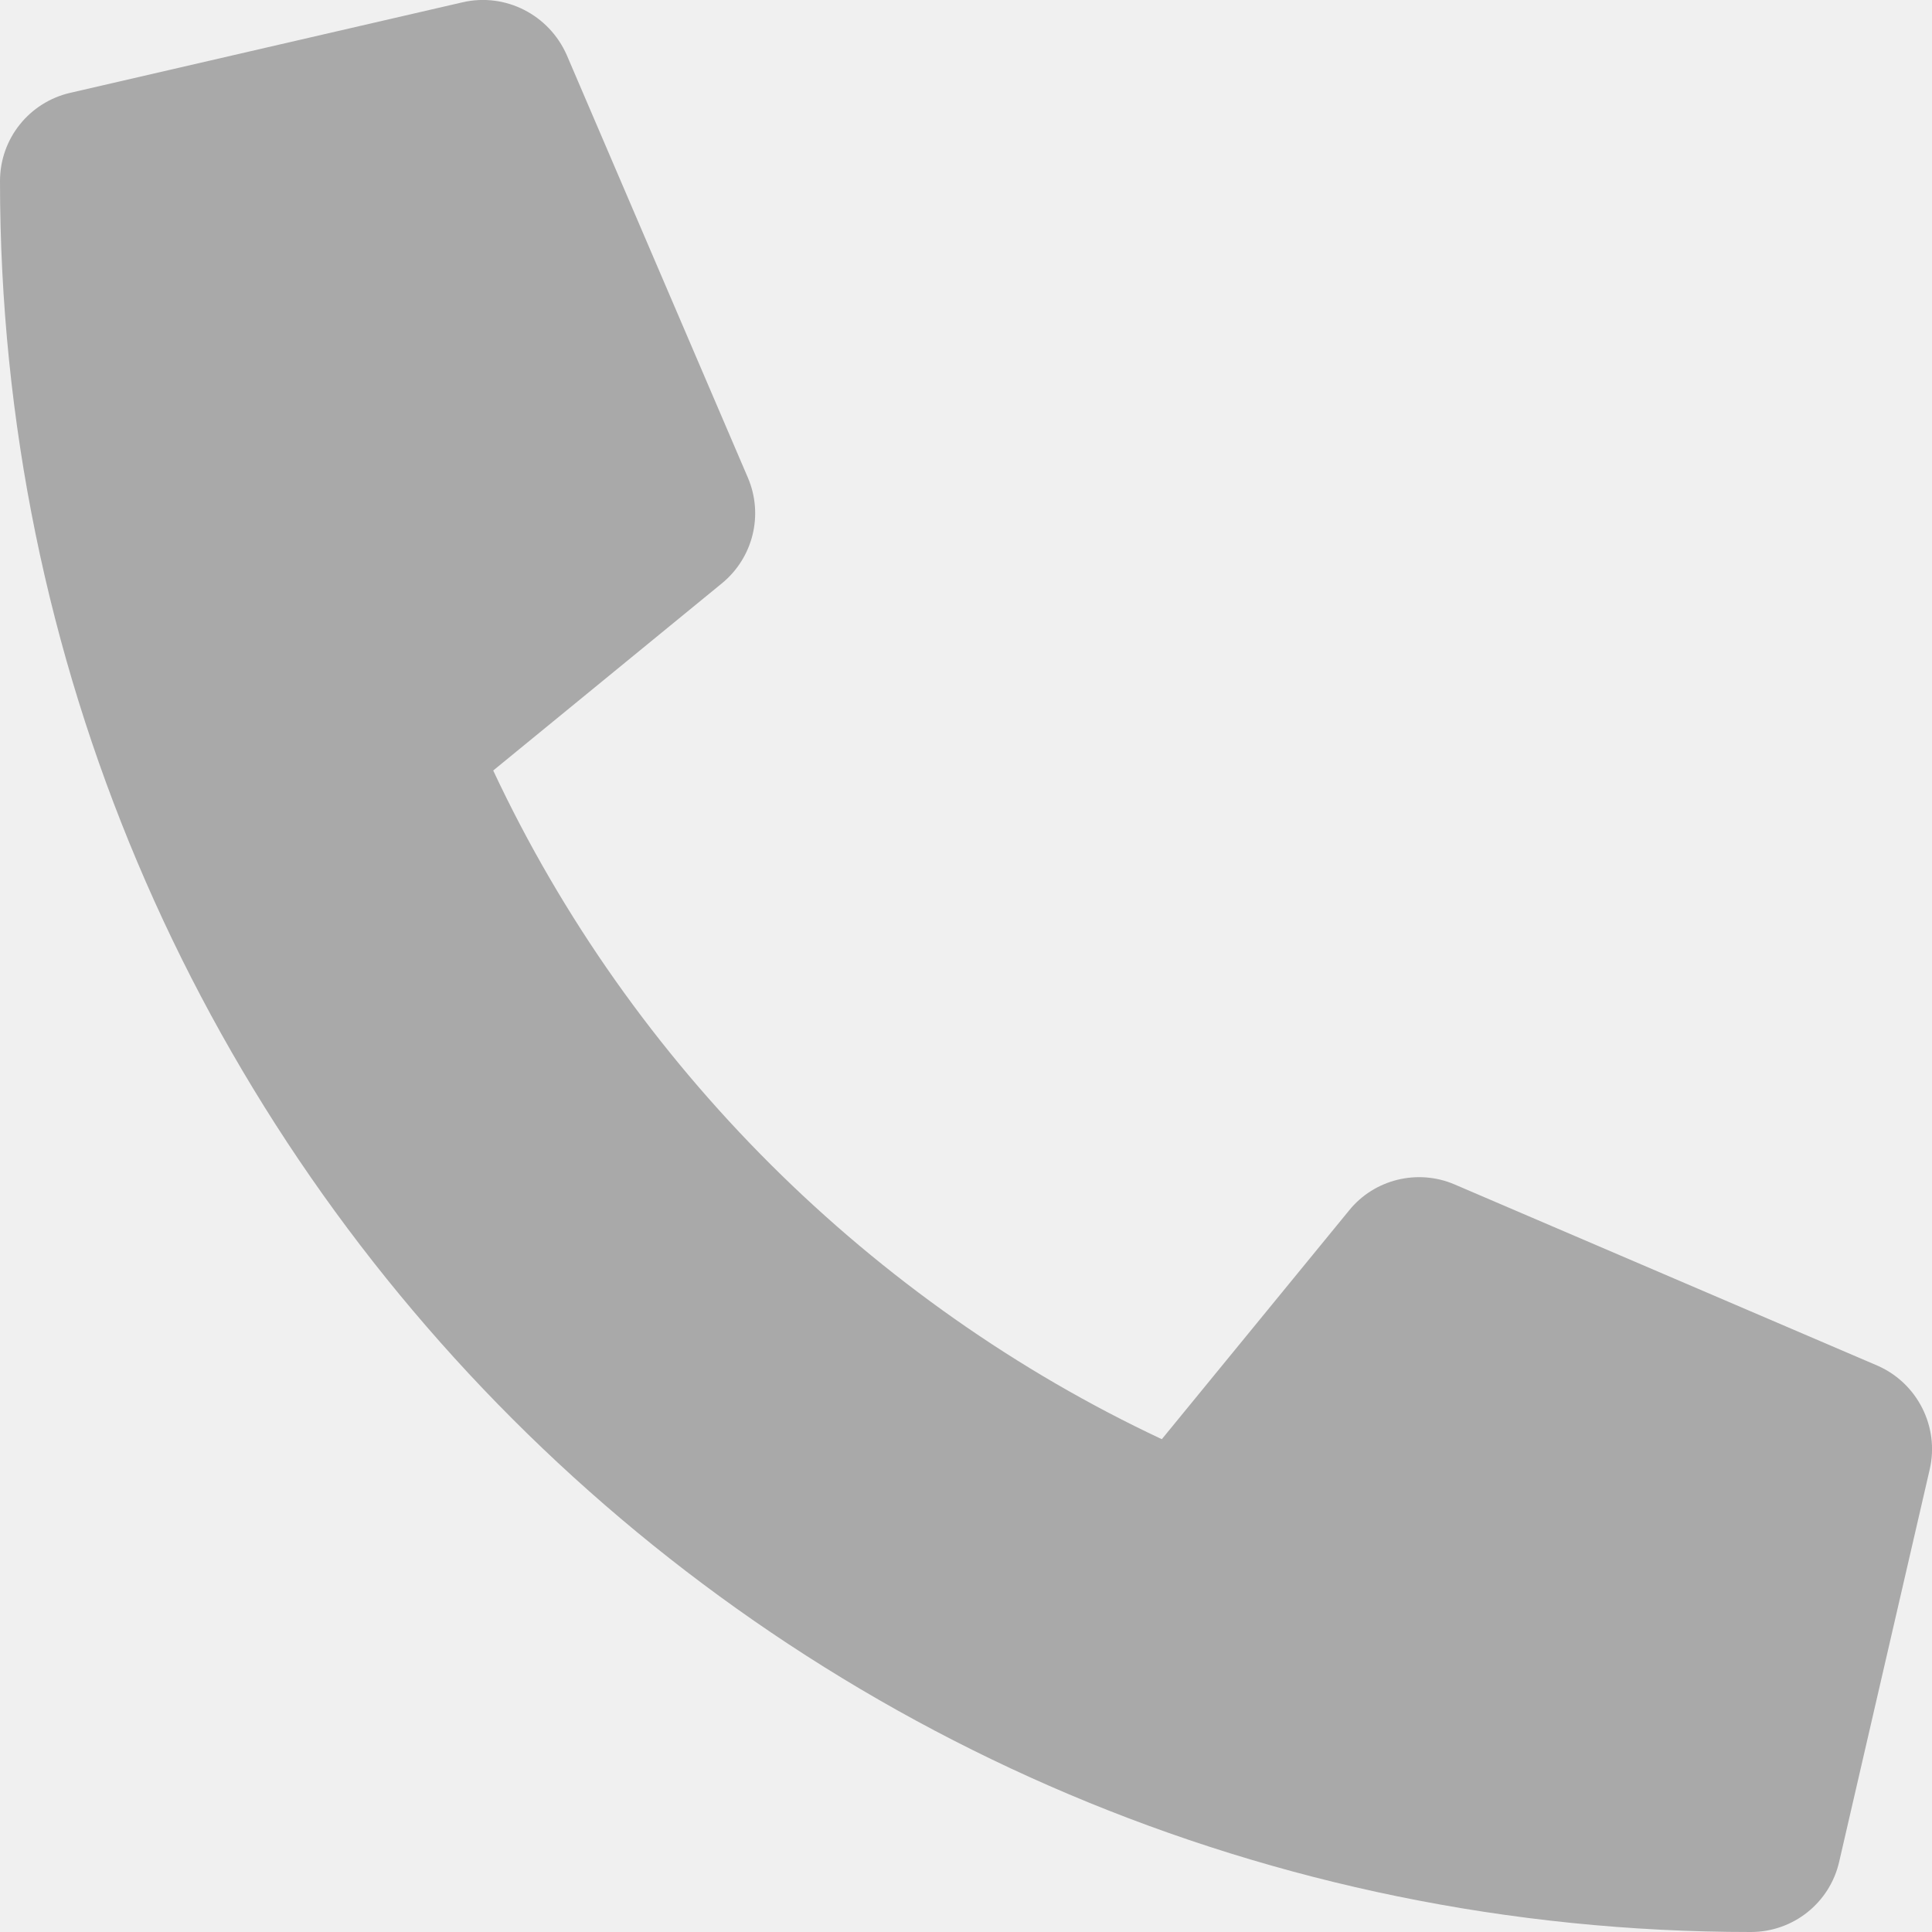
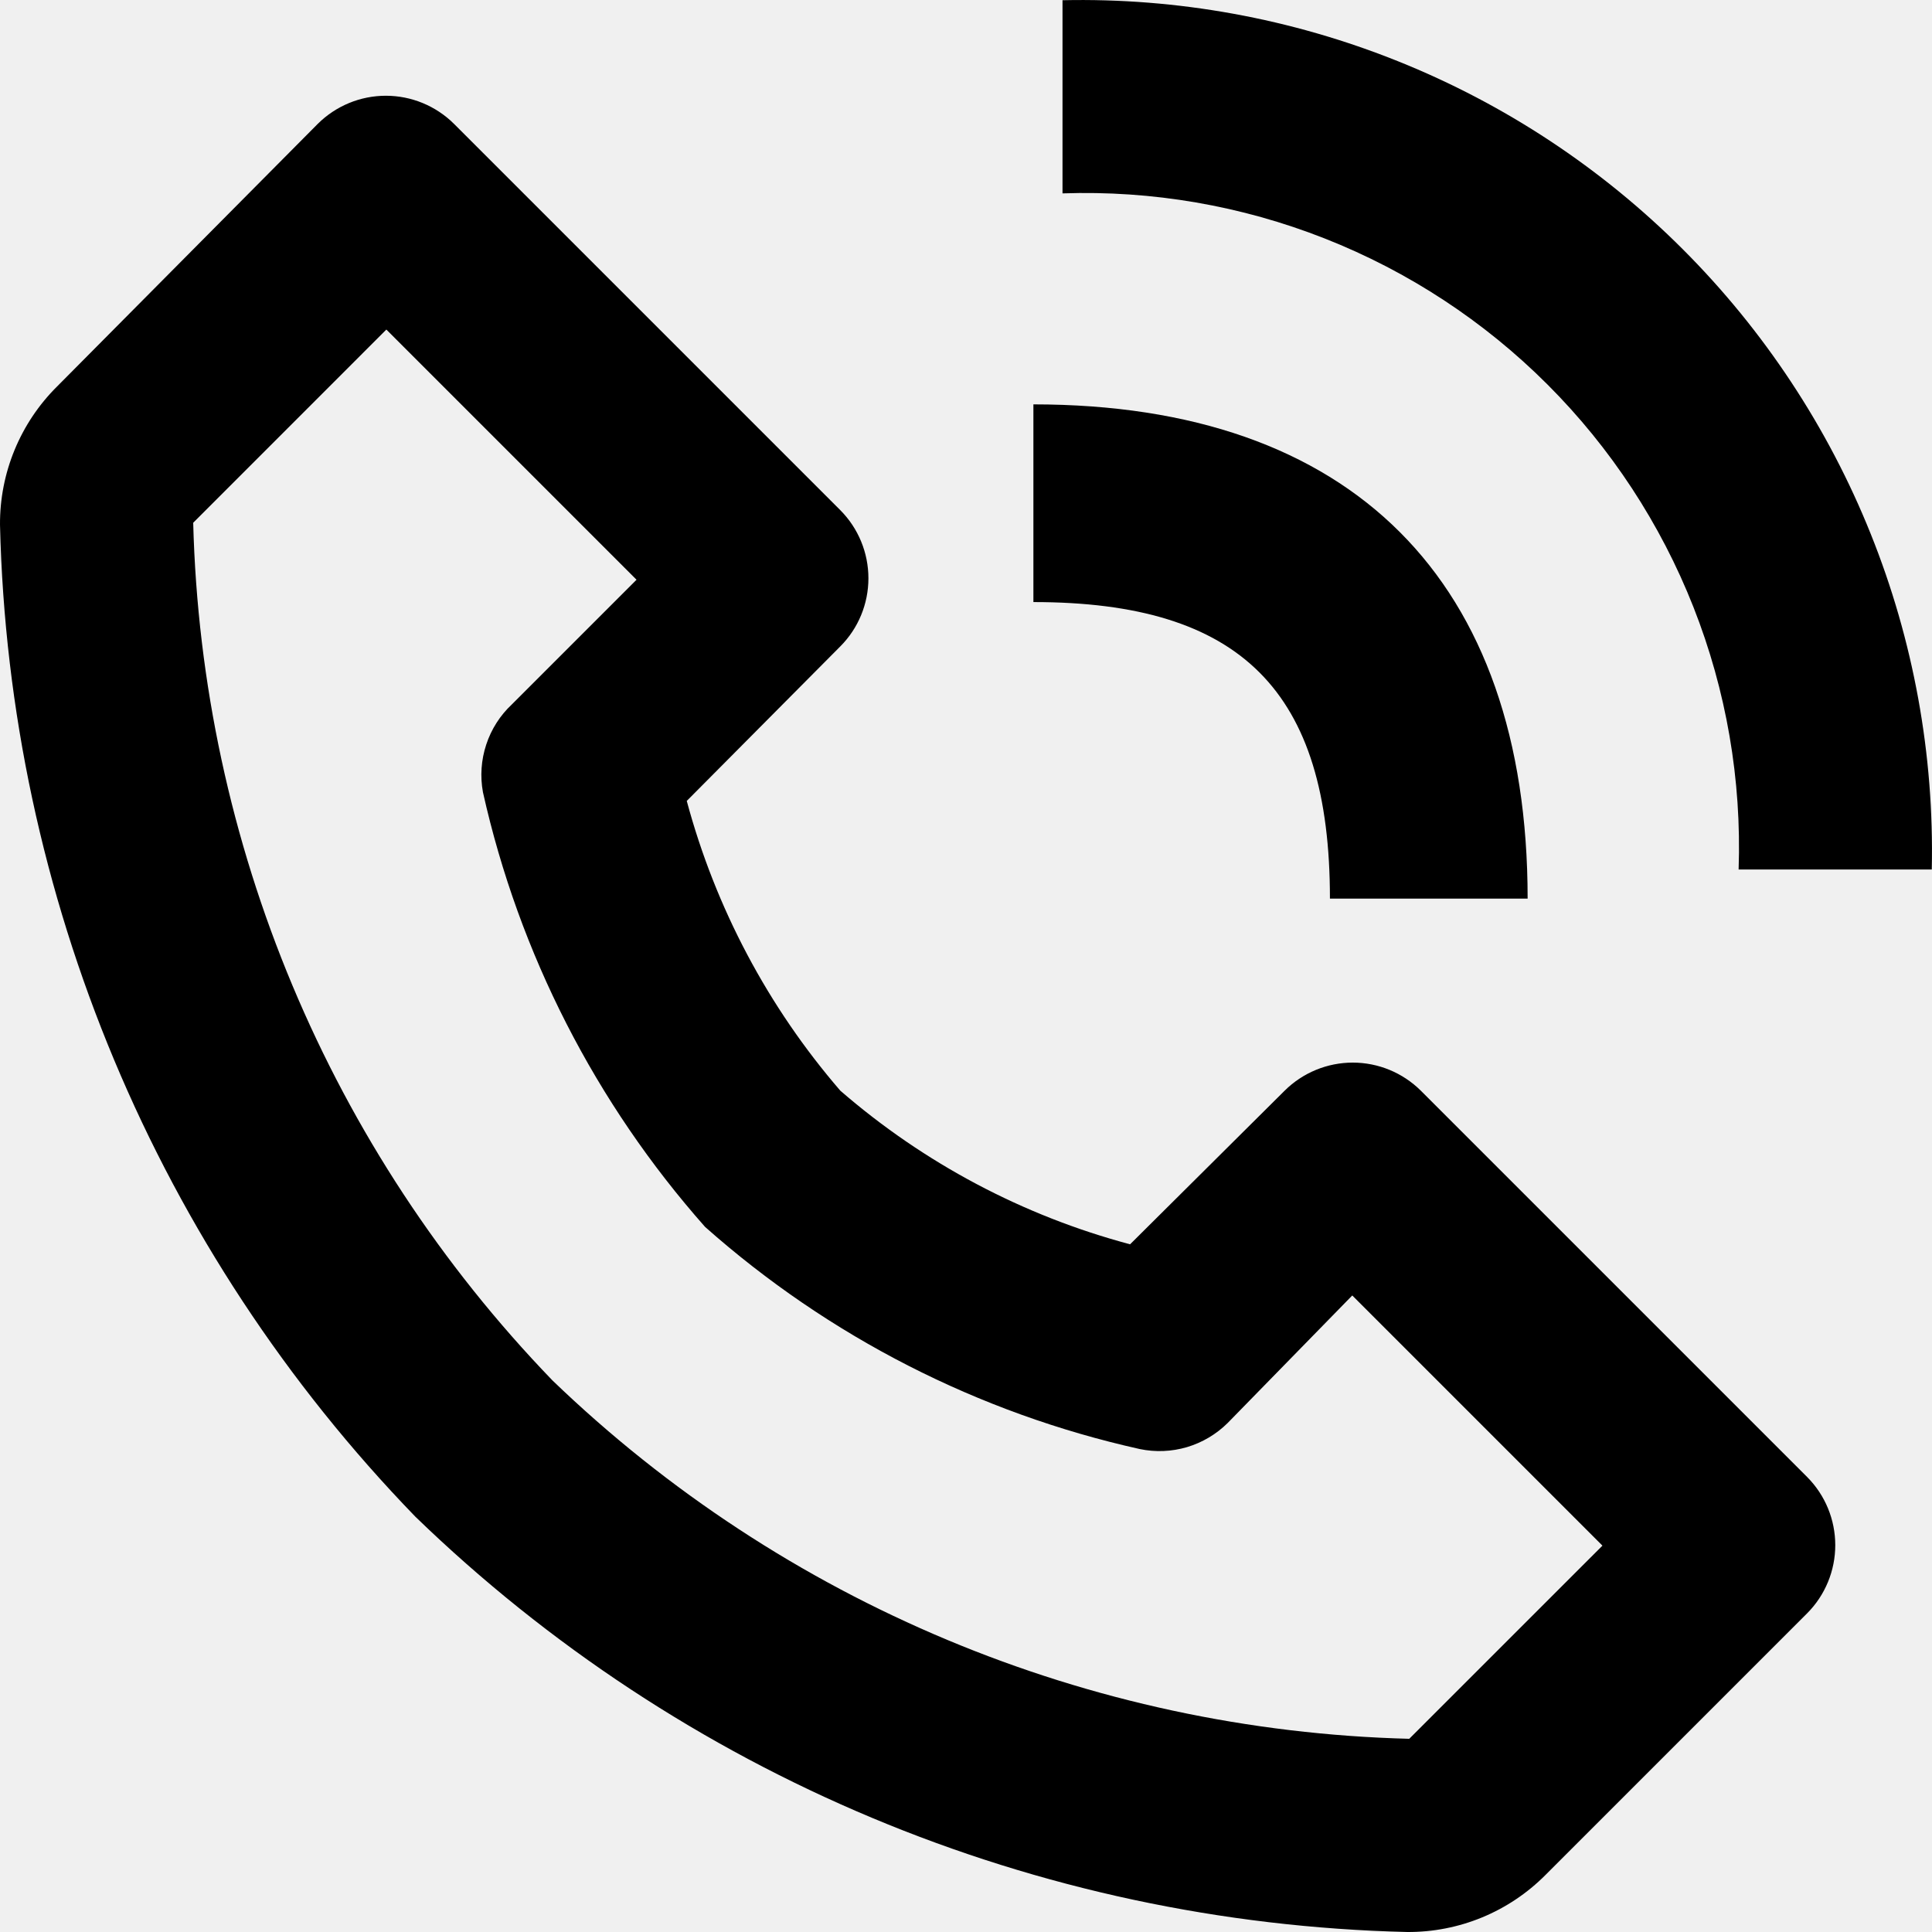
- <svg xmlns="http://www.w3.org/2000/svg" width="39" height="39" viewBox="0 0 39 39" fill="none">
-   <g clip-path="url(#clip0_224_231)">
-     <path d="M37.126 37.583L38.954 29.661C39.153 28.8 38.703 27.917 37.896 27.566L29.364 23.91C28.618 23.59 27.742 23.803 27.232 24.436L23.453 29.052C17.611 26.31 12.751 21.518 9.956 15.554L14.572 11.776C15.204 11.258 15.417 10.39 15.097 9.643L11.441 1.112C11.083 0.297 10.2 -0.153 9.339 0.046L1.417 1.874C0.594 2.064 0 2.795 0 3.656C0 23.164 15.806 39 35.344 39C36.197 39 36.936 38.413 37.126 37.583Z" fill="#A9A9A9" />
-   </g>
-   <defs>
-     <clipPath id="clip0_224_231">
-       <rect width="39" height="39" fill="white" transform="matrix(0 1 -1 0 39 0)" />
-     </clipPath>
-   </defs>
+ <svg xmlns="http://www.w3.org/2000/svg" width="43" height="43" viewBox="0 0 43 43" fill="none">
+   <path d="M31.322 43C31.893 43.003 32.459 42.893 32.987 42.675C33.515 42.457 33.994 42.136 34.396 41.732L40.222 35.906C40.623 35.503 40.847 34.958 40.847 34.39C40.847 33.822 40.623 33.277 40.222 32.874L31.623 24.275C31.22 23.875 30.676 23.65 30.108 23.65C29.54 23.65 28.995 23.875 28.592 24.275L25.152 27.694C22.771 27.059 20.566 25.89 18.703 24.275C17.093 22.41 15.925 20.206 15.285 17.826L18.703 14.386C19.104 13.984 19.328 13.439 19.328 12.871C19.328 12.303 19.104 11.758 18.703 11.355L10.104 2.756C9.701 2.356 9.156 2.131 8.588 2.131C8.02 2.131 7.476 2.356 7.073 2.756L1.268 8.604C0.863 9.006 0.543 9.485 0.325 10.013C0.107 10.541 -0.003 11.107 7.17308e-05 11.678C0.195 19.938 3.496 27.821 9.244 33.756C15.179 39.504 23.062 42.805 31.322 43ZM8.599 7.335L14.167 12.903L11.394 15.676C11.131 15.922 10.934 16.23 10.822 16.572C10.709 16.914 10.684 17.279 10.749 17.633C11.552 21.224 13.254 24.552 15.693 27.307C18.446 29.75 21.775 31.451 25.367 32.251C25.716 32.324 26.077 32.309 26.419 32.208C26.76 32.106 27.071 31.922 27.324 31.671L30.097 28.833L35.665 34.401L31.365 38.7C24.236 38.517 17.434 35.672 12.297 30.725C7.337 25.586 4.484 18.774 4.3 11.635L8.599 7.335ZM38.696 19.352H42.995C43.051 16.796 42.589 14.255 41.636 11.883C40.684 9.51 39.261 7.355 37.453 5.547C35.645 3.739 33.49 2.316 31.117 1.364C28.744 0.411 26.204 -0.051 23.648 0.005V4.304C25.642 4.235 27.63 4.577 29.487 5.309C31.344 6.041 33.031 7.147 34.442 8.558C35.853 9.969 36.959 11.656 37.691 13.513C38.423 15.37 38.765 17.358 38.696 19.352Z" fill="black" />
+   <path d="M23 13.4C27.62 13.4 29.6 15.38 29.6 20H34C34 12.916 30.084 9 23 9V13.4Z" fill="black" />
</svg>
